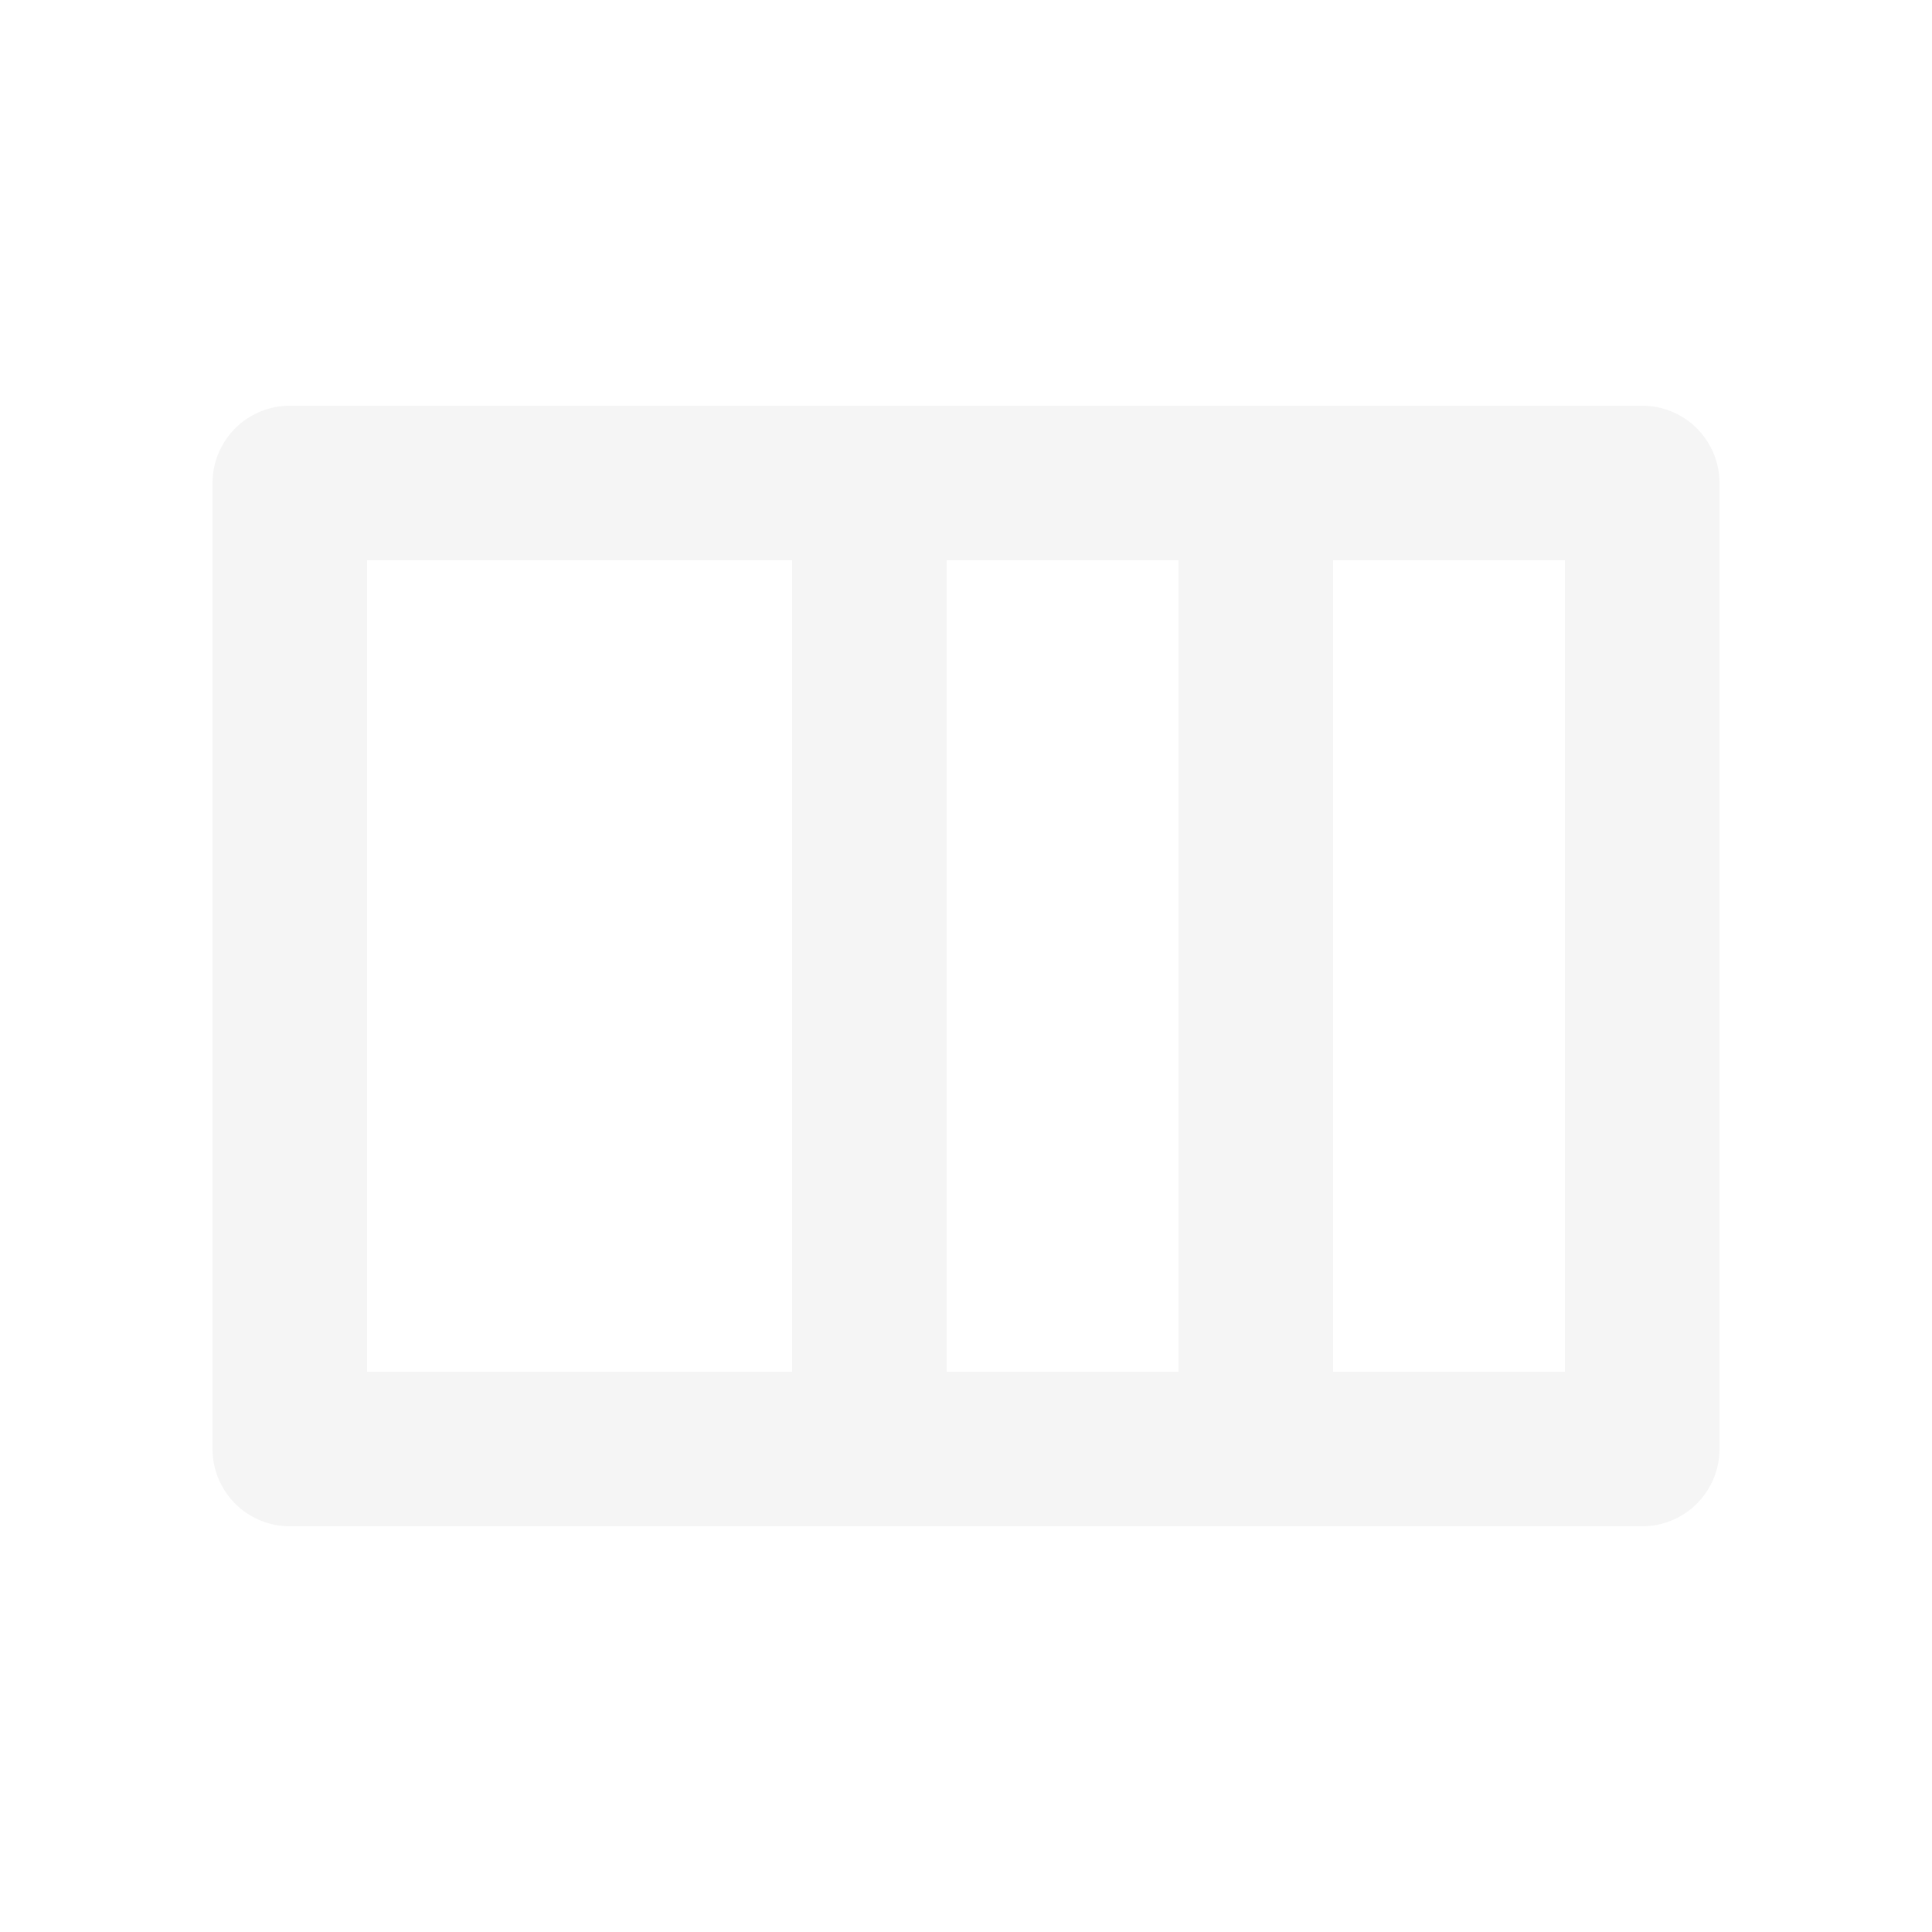
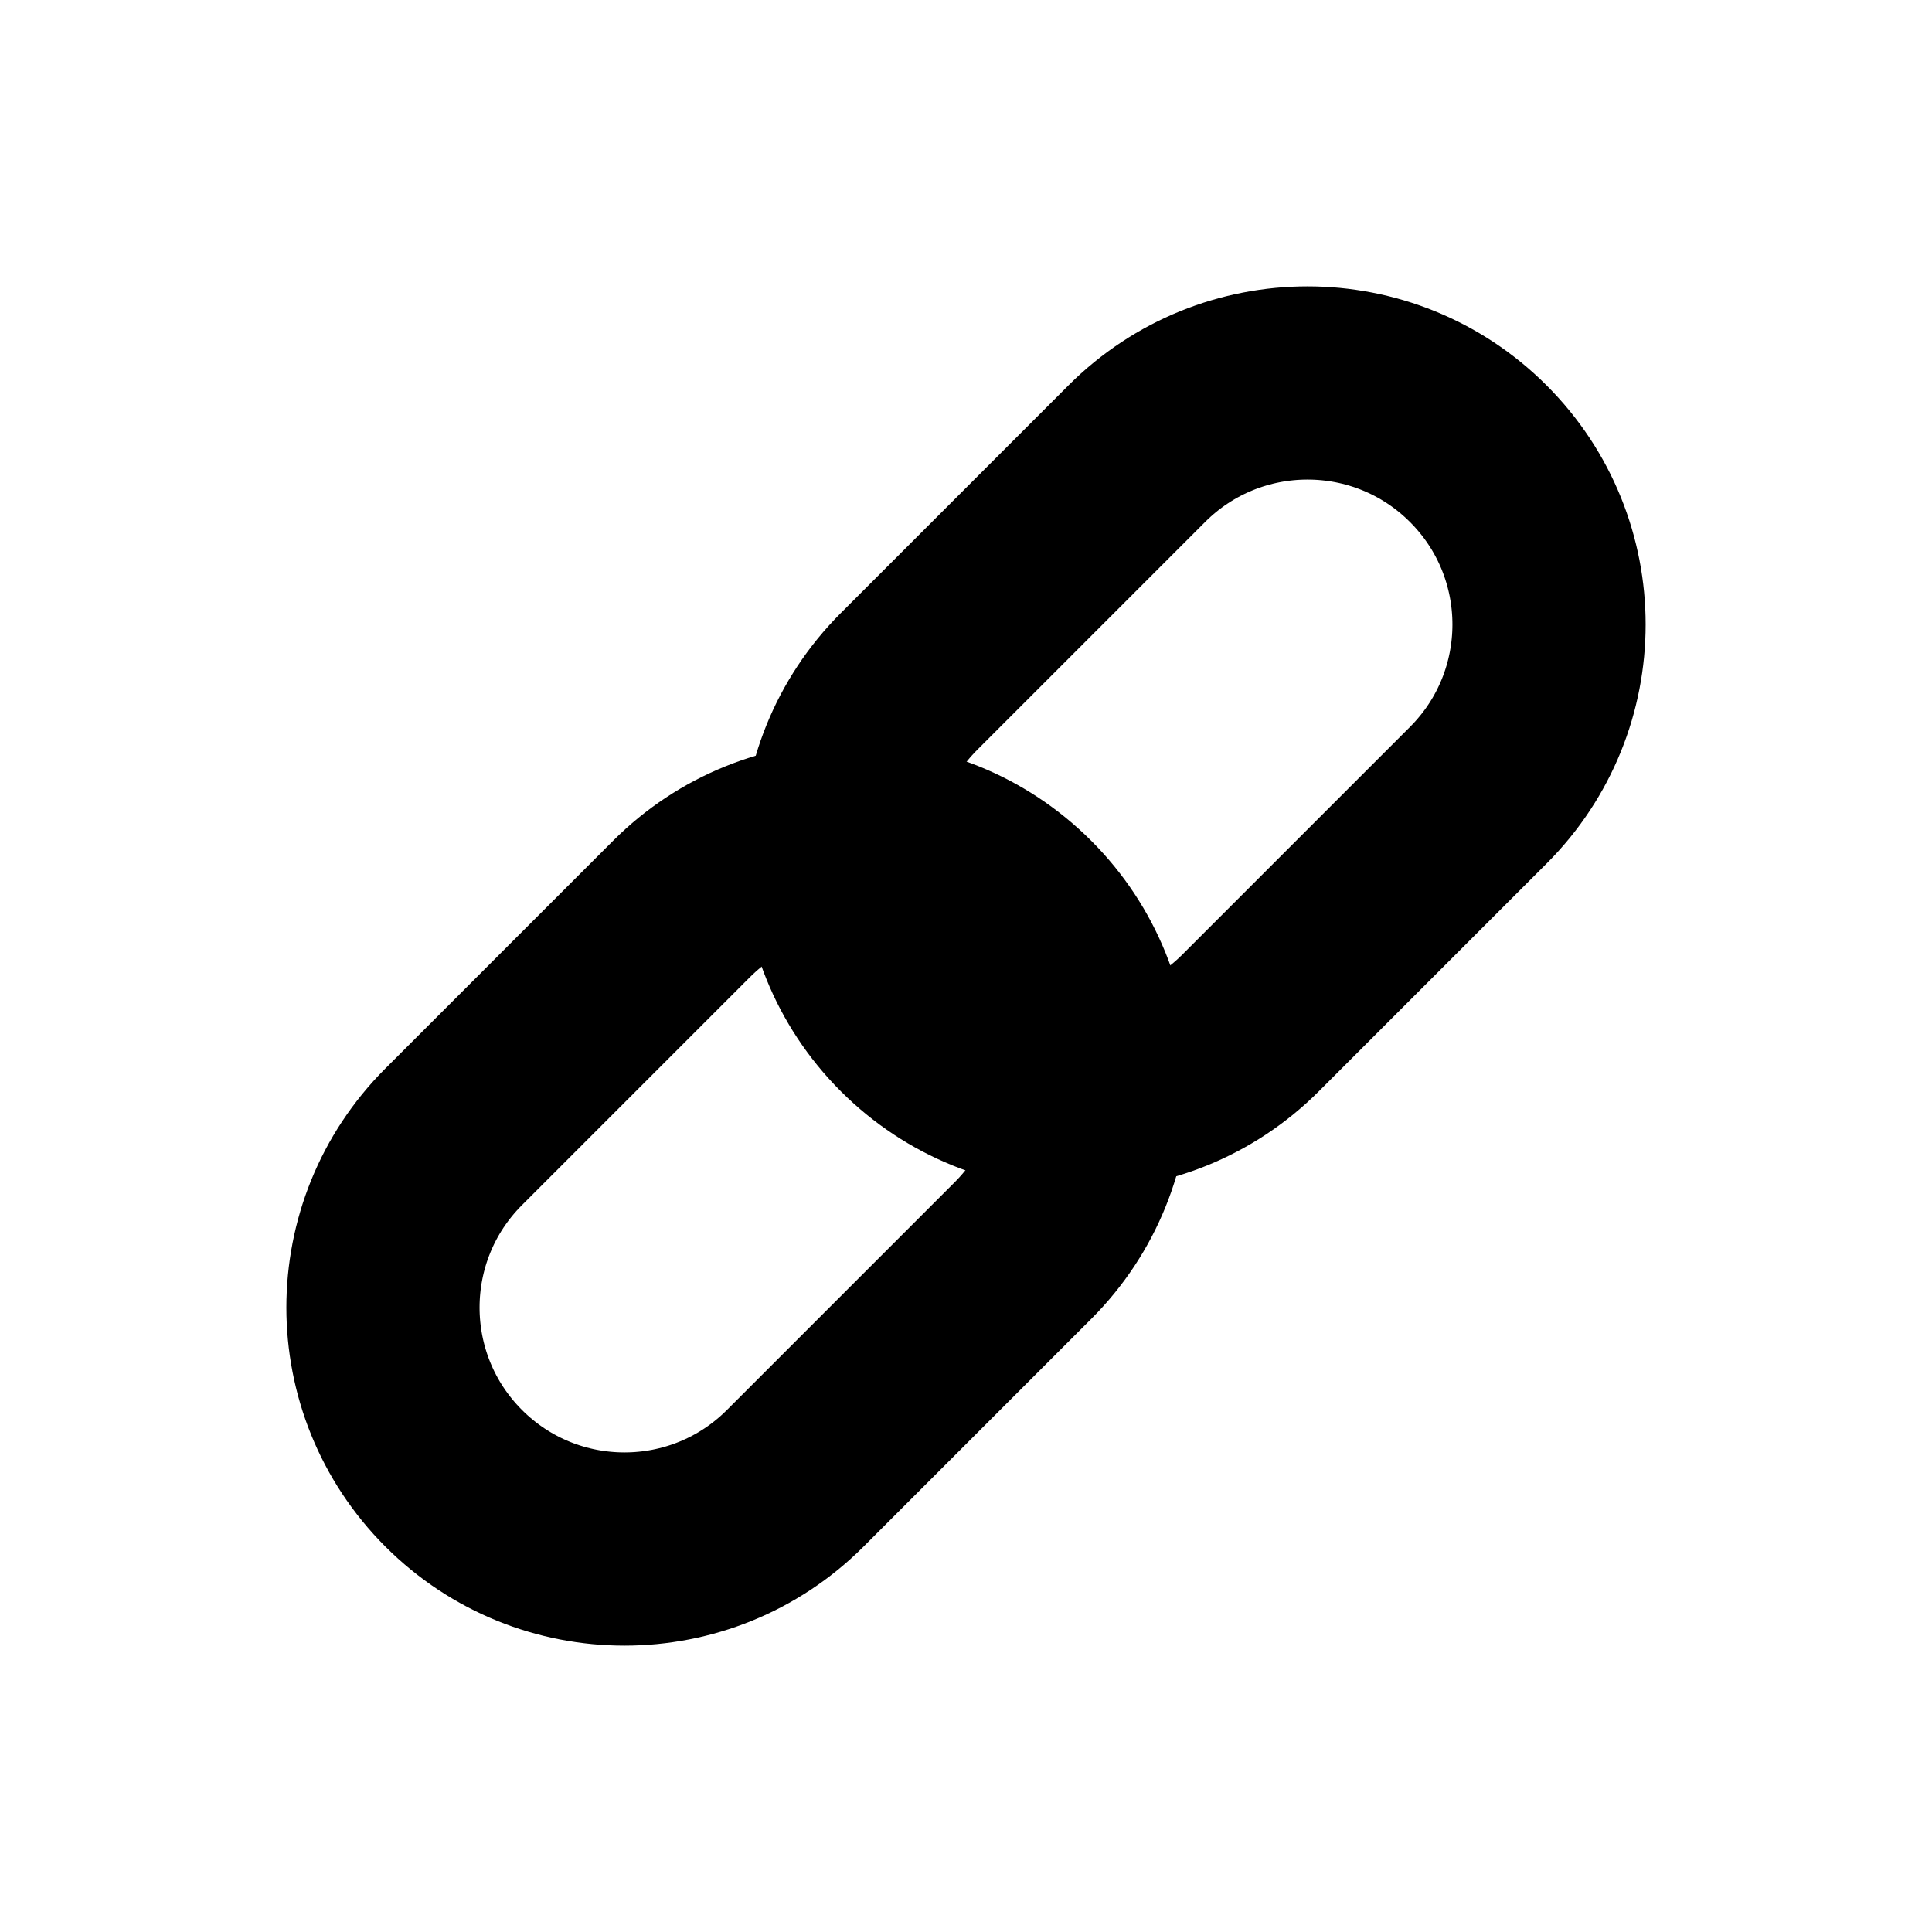
- <svg xmlns="http://www.w3.org/2000/svg" width="20" height="20" viewBox="0 0 20 20">
-   <g fill="none" stroke="#f5f5f5" stroke-width="1.6" stroke-linecap="round" stroke-linejoin="round">
-     <path d="M3 5h14M3 15h14M3 5v10m6-10v10m4-10v10m4-10v10" />
-   </g>
+ <svg xmlns="http://www.w3.org/2000/svg" viewBox="0 0 24 24">
+   <rect x="3" y="9" width="10" height="6" rx="3" transform="rotate(-45 12 12)" fill="none" stroke="currentColor" stroke-width="2.4" />
+   <rect x="11" y="9" width="10" height="6" rx="3" transform="rotate(-45 12 12)" fill="none" stroke="currentColor" stroke-width="2.4" />
</svg>
